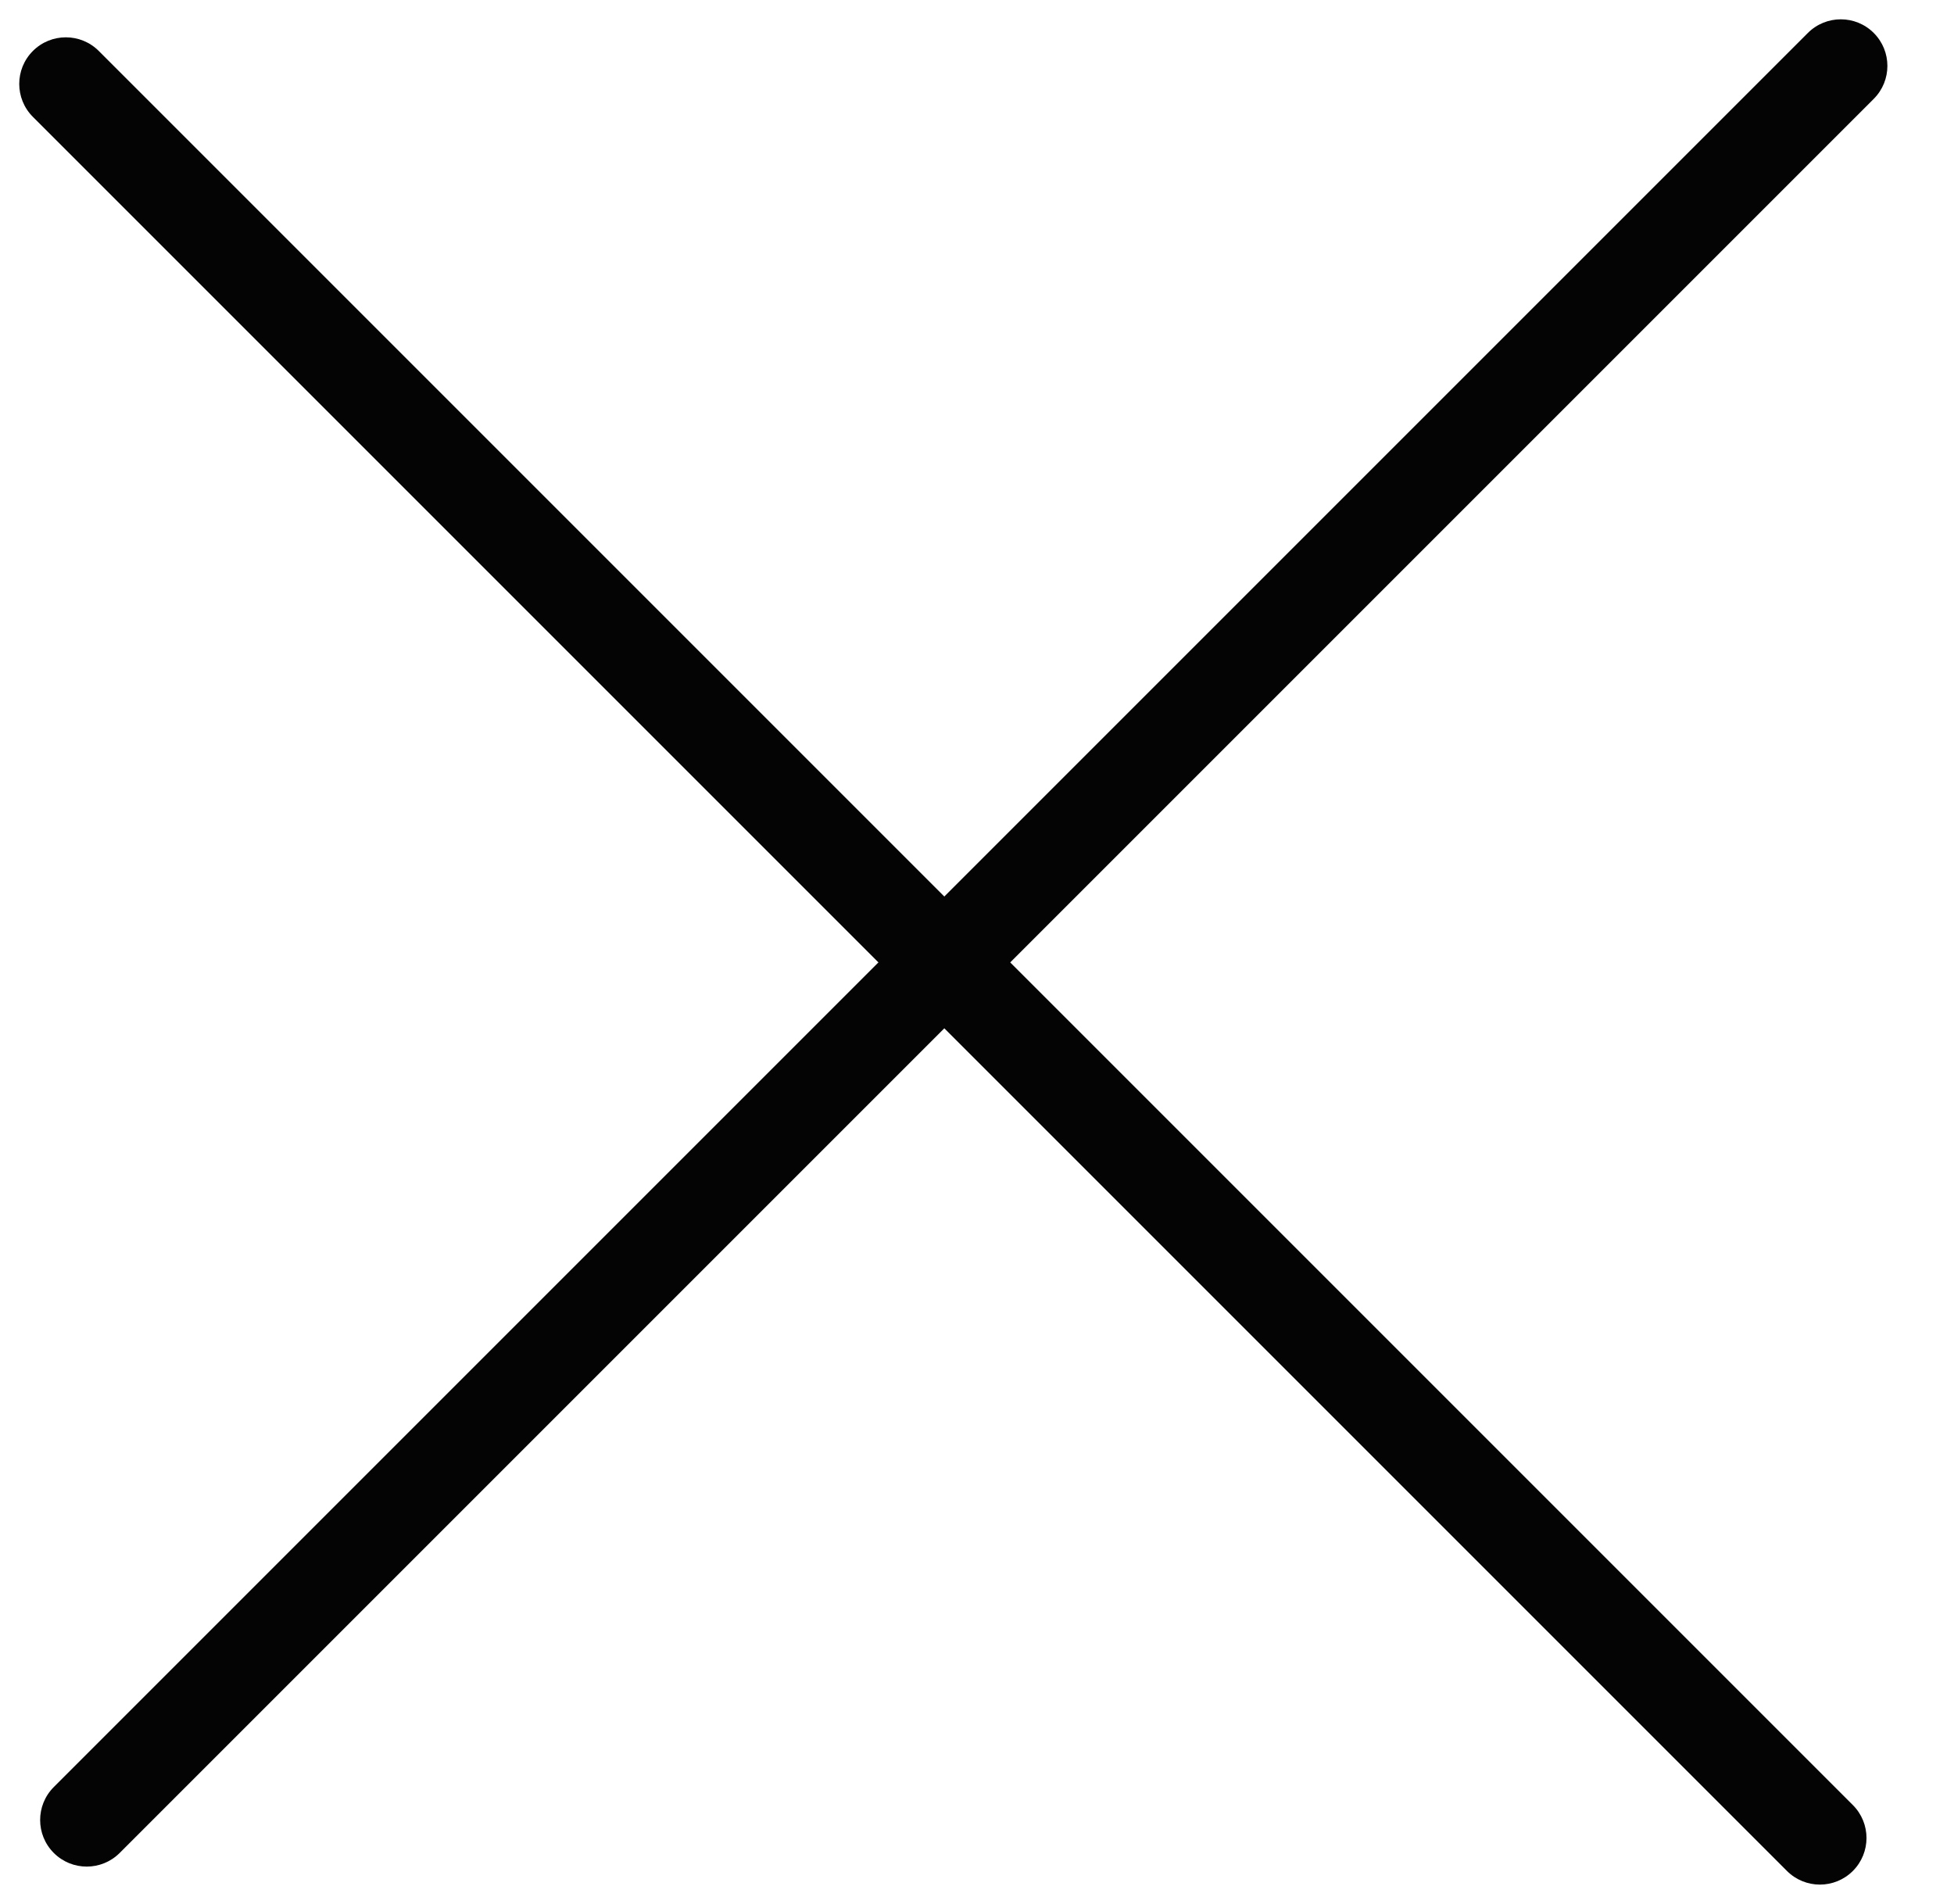
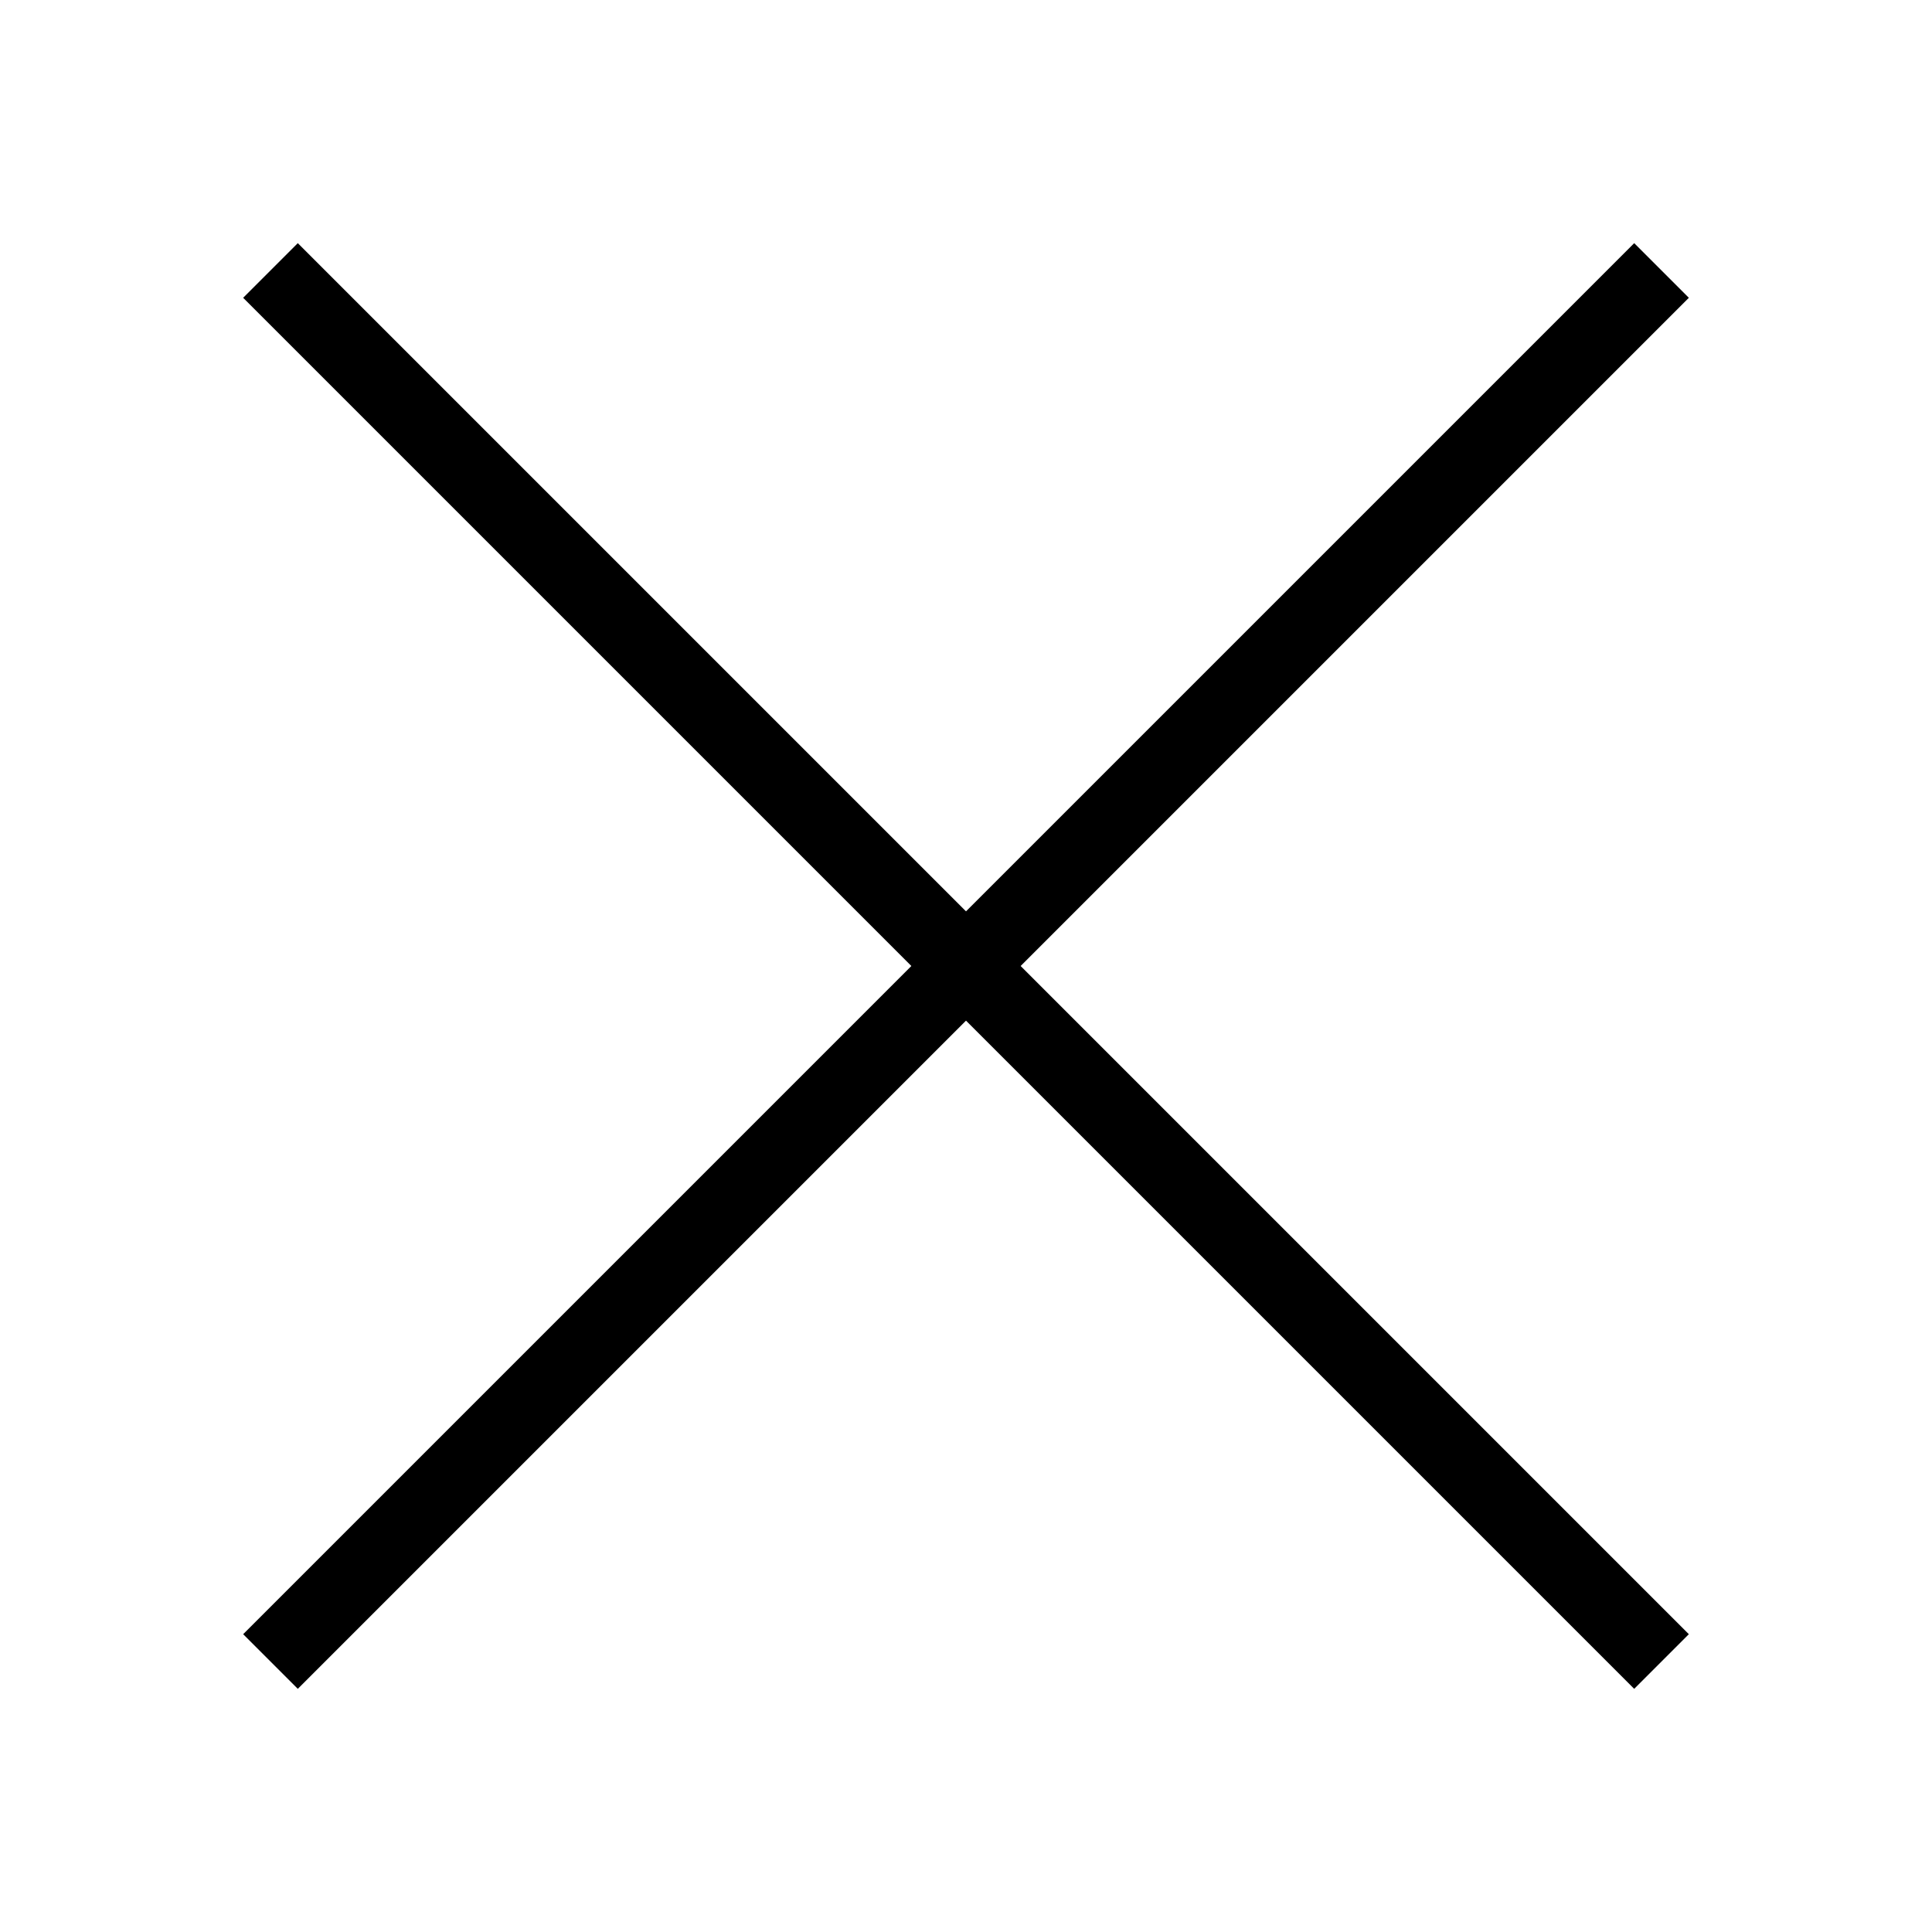
- <svg xmlns="http://www.w3.org/2000/svg" width="39" height="38" viewBox="0 0 39 38" fill="none">
-   <rect x="1.314" y="0.36" width="51.371" height="1.86" rx="0.93" transform="rotate(45 1.31445 0.359863)" fill="#040404" />
-   <rect x="0.416" y="36.325" width="51.371" height="1.86" rx="0.93" transform="rotate(-45 0.416016 36.3252)" fill="#040404" />
+ <svg xmlns="http://www.w3.org/2000/svg" viewBox="0 0 50 50" width="50px" height="50px">
+   <line fill="none" stroke="#000000" stroke-width="2" stroke-miterlimit="10" x1="7" y1="7" x2="43" y2="43" />
+   <line fill="none" stroke="#000000" stroke-width="2" stroke-miterlimit="10" x1="43" y1="7" x2="7" y2="43" />
</svg>
